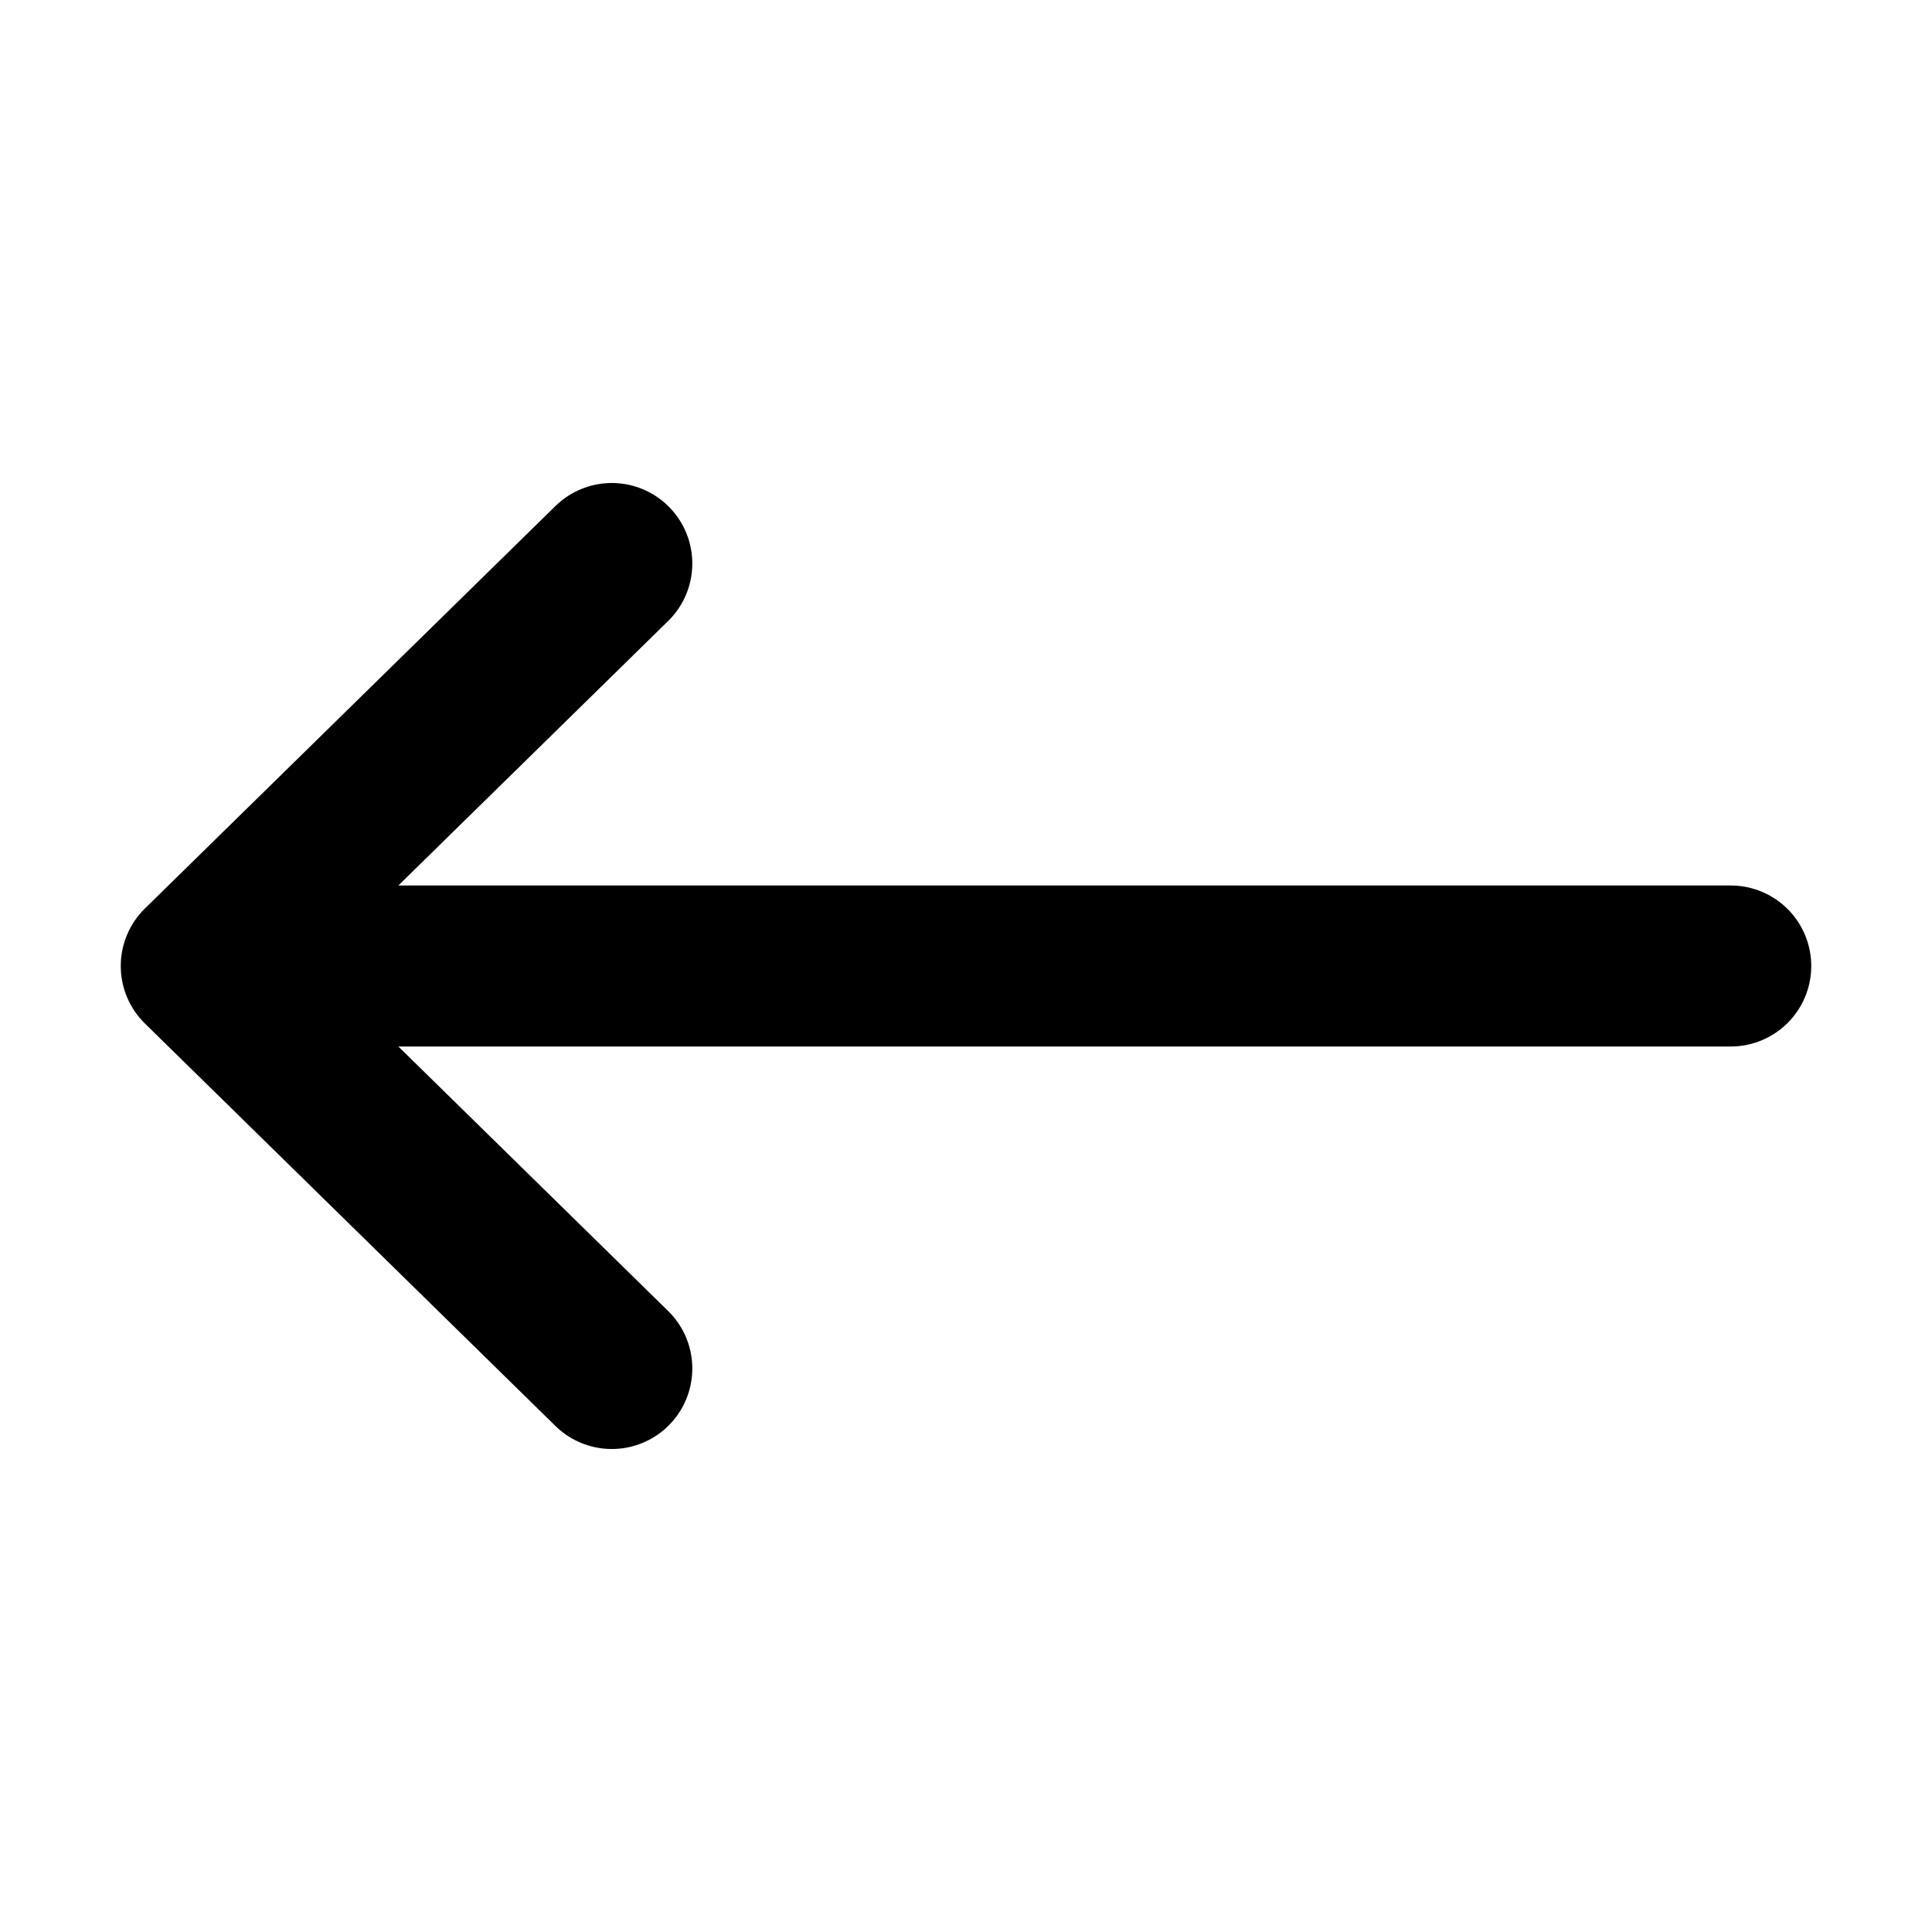
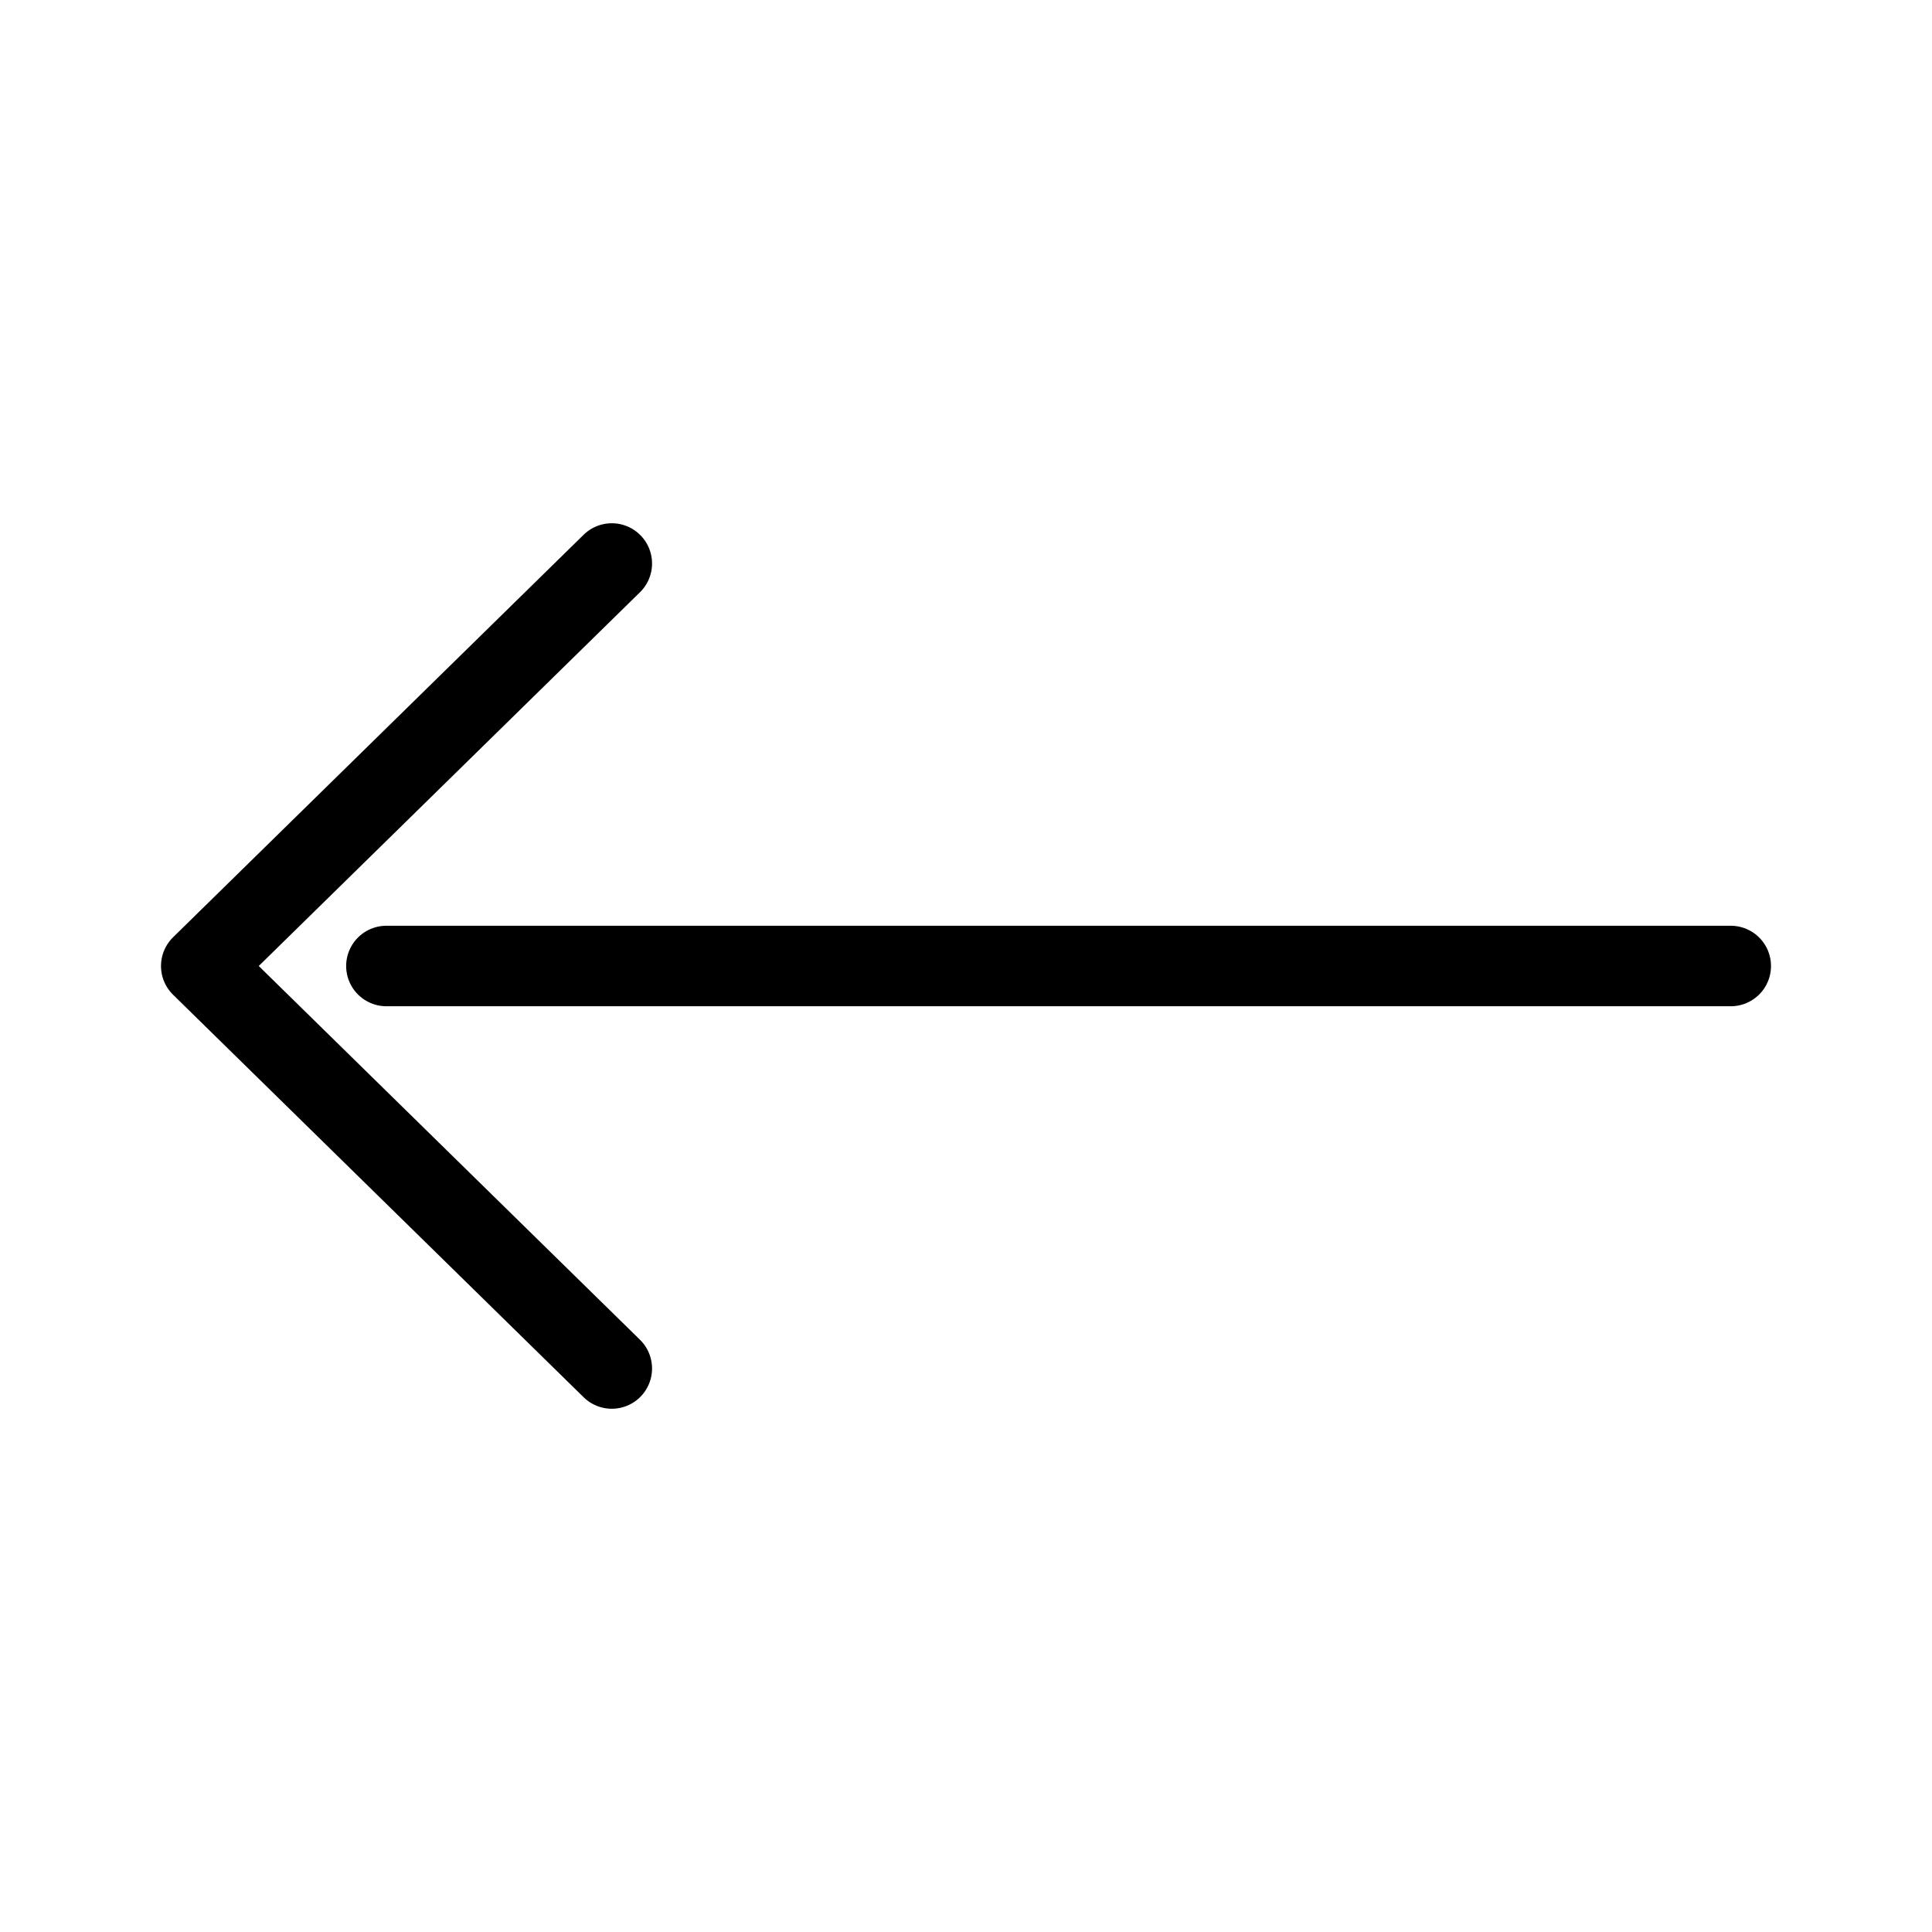
<svg xmlns="http://www.w3.org/2000/svg" viewBox="0 0 24 24">
  <g id="Complete">
    <g id="arrow-left">
      <g>
-         <polyline data-name="Right" fill="none" id="Right-2" points="7.6 7 2.5 12 7.6 17" stroke="currentColor" stroke-linecap="round" stroke-linejoin="round" stroke-width="2" />
-         <line fill="none" stroke="currentColor" stroke-linecap="round" stroke-linejoin="round" stroke-width="2" x1="21.5" x2="4.8" y1="12" y2="12" />
+         <polyline data-name="Right" fill="none" id="Right-2" points="7.6 7 2.5 12 7.6 17" stroke="currentColor" stroke-linecap="round" stroke-linejoin="round" />
+         <line fill="none" stroke="currentColor" stroke-linecap="round" stroke-linejoin="round" x1="21.5" x2="4.8" y1="12" y2="12" />
      </g>
    </g>
  </g>
</svg>
